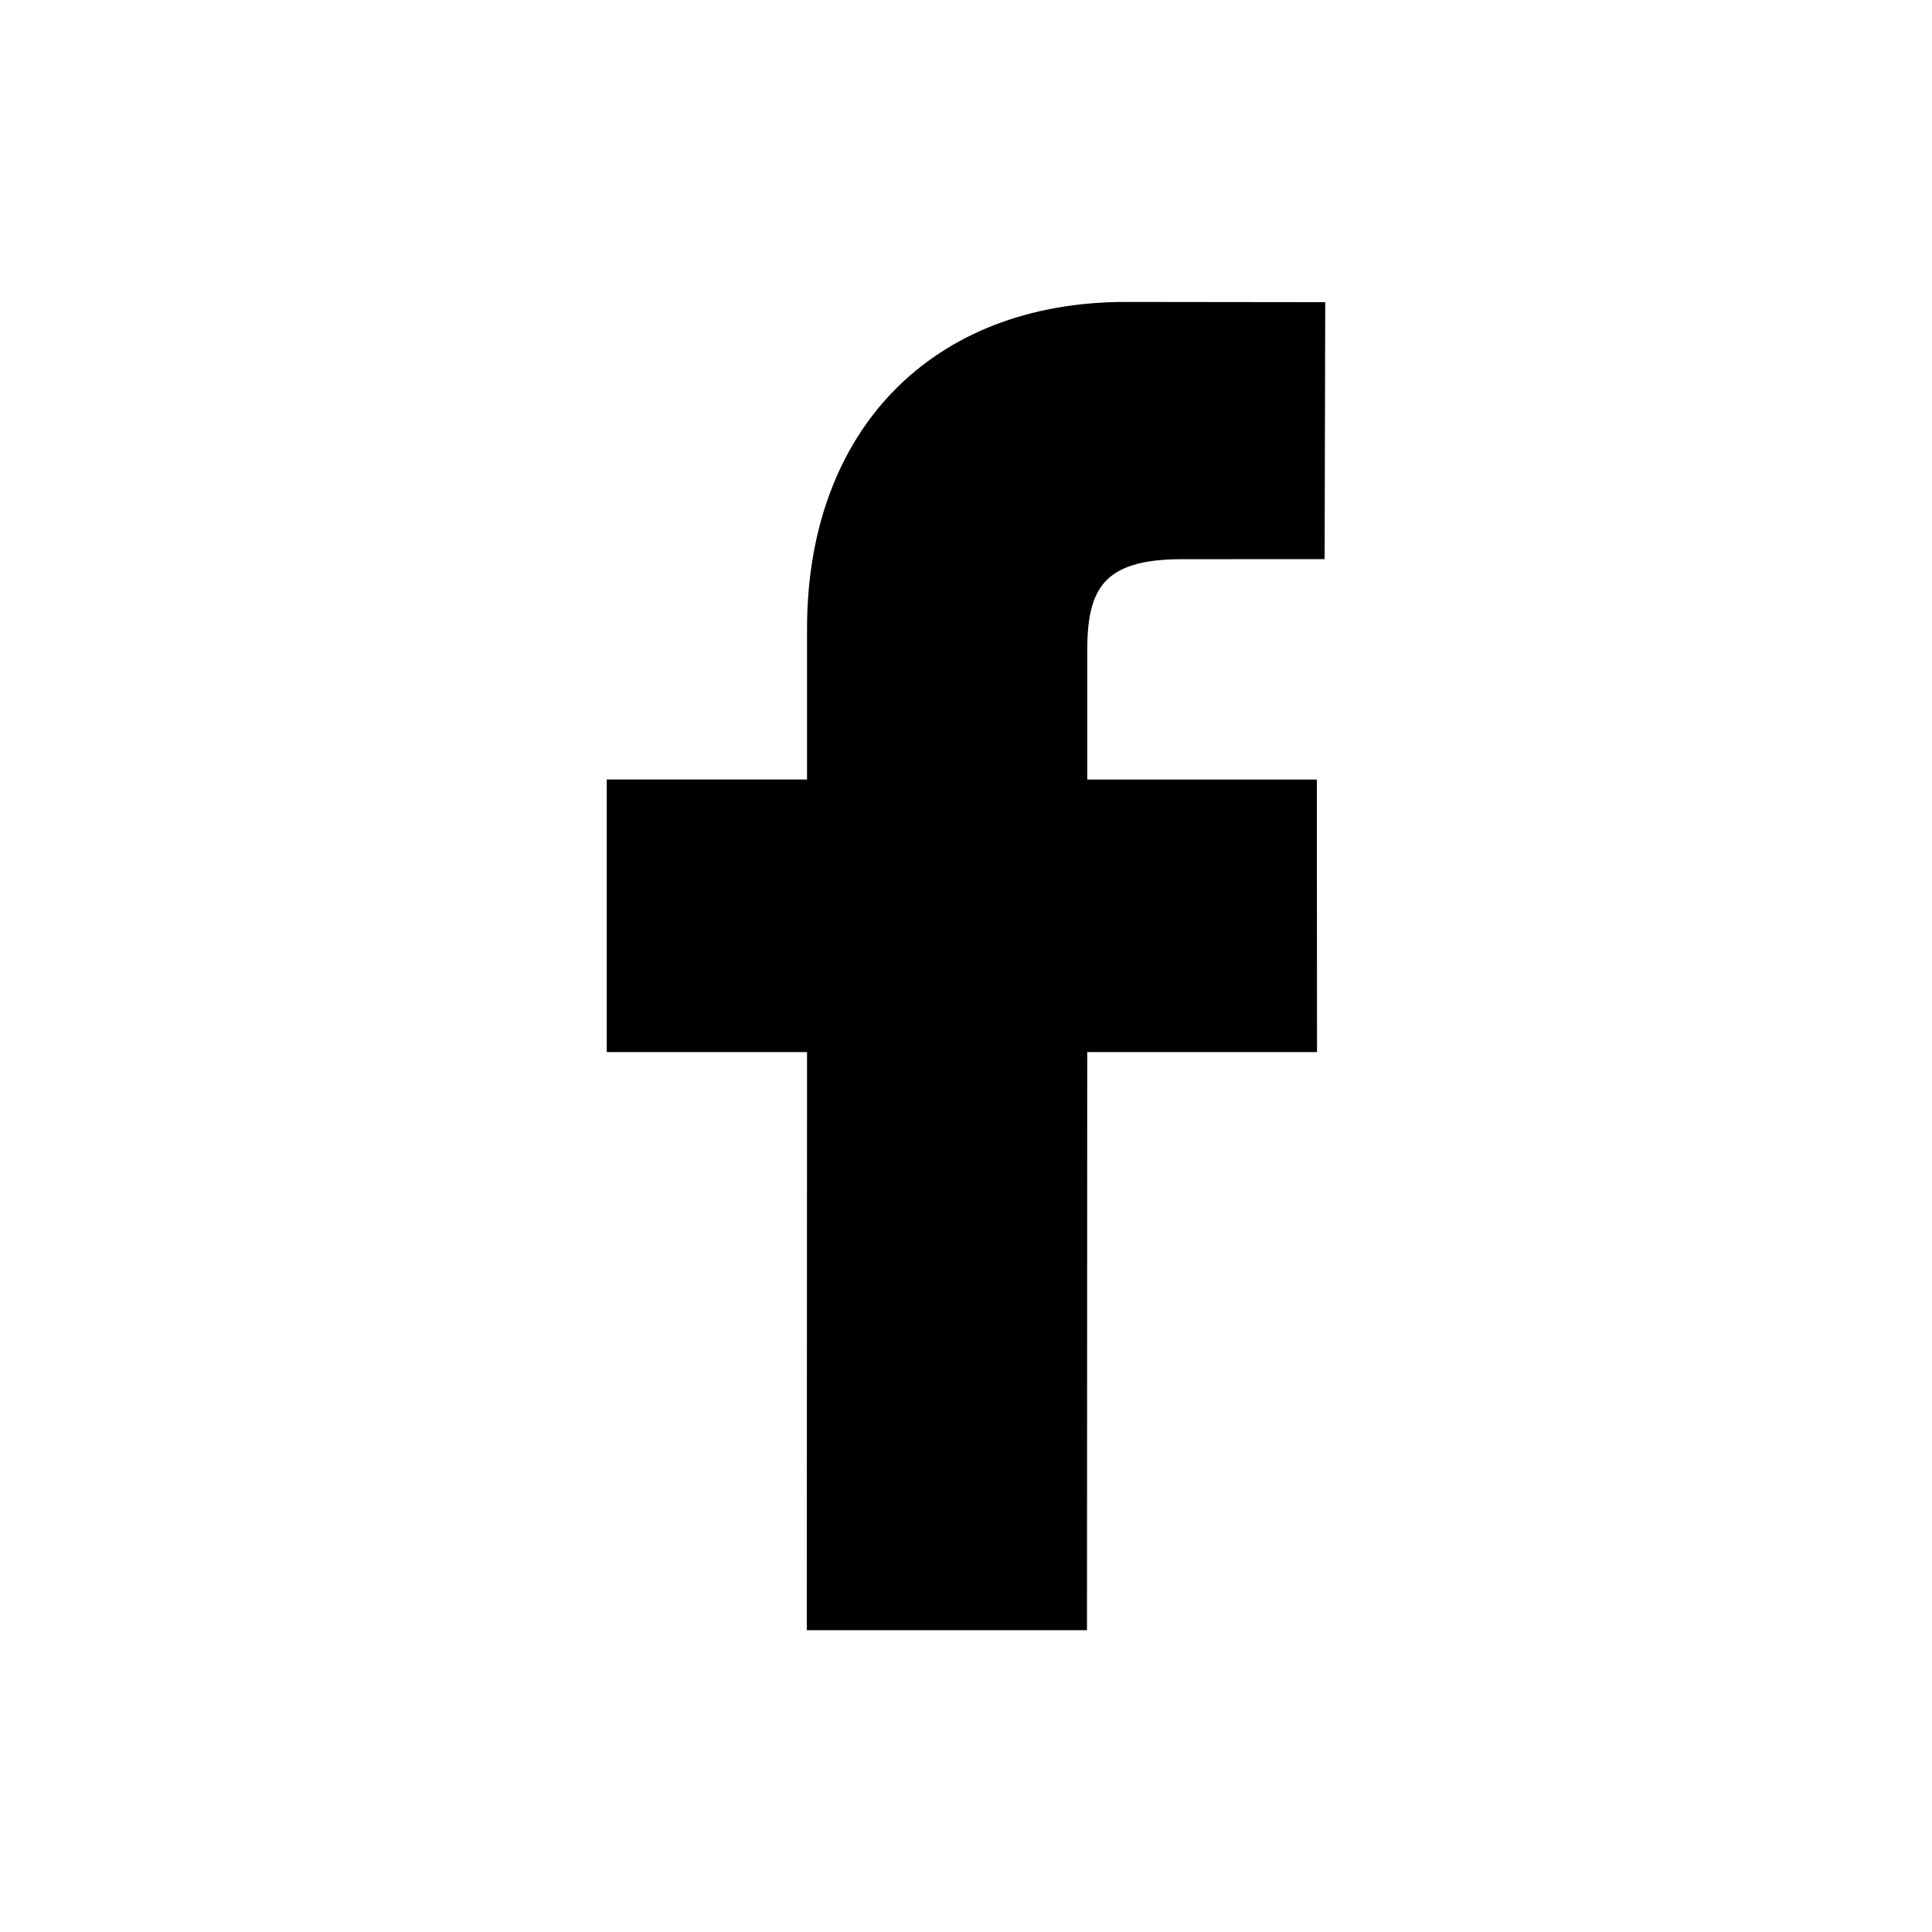
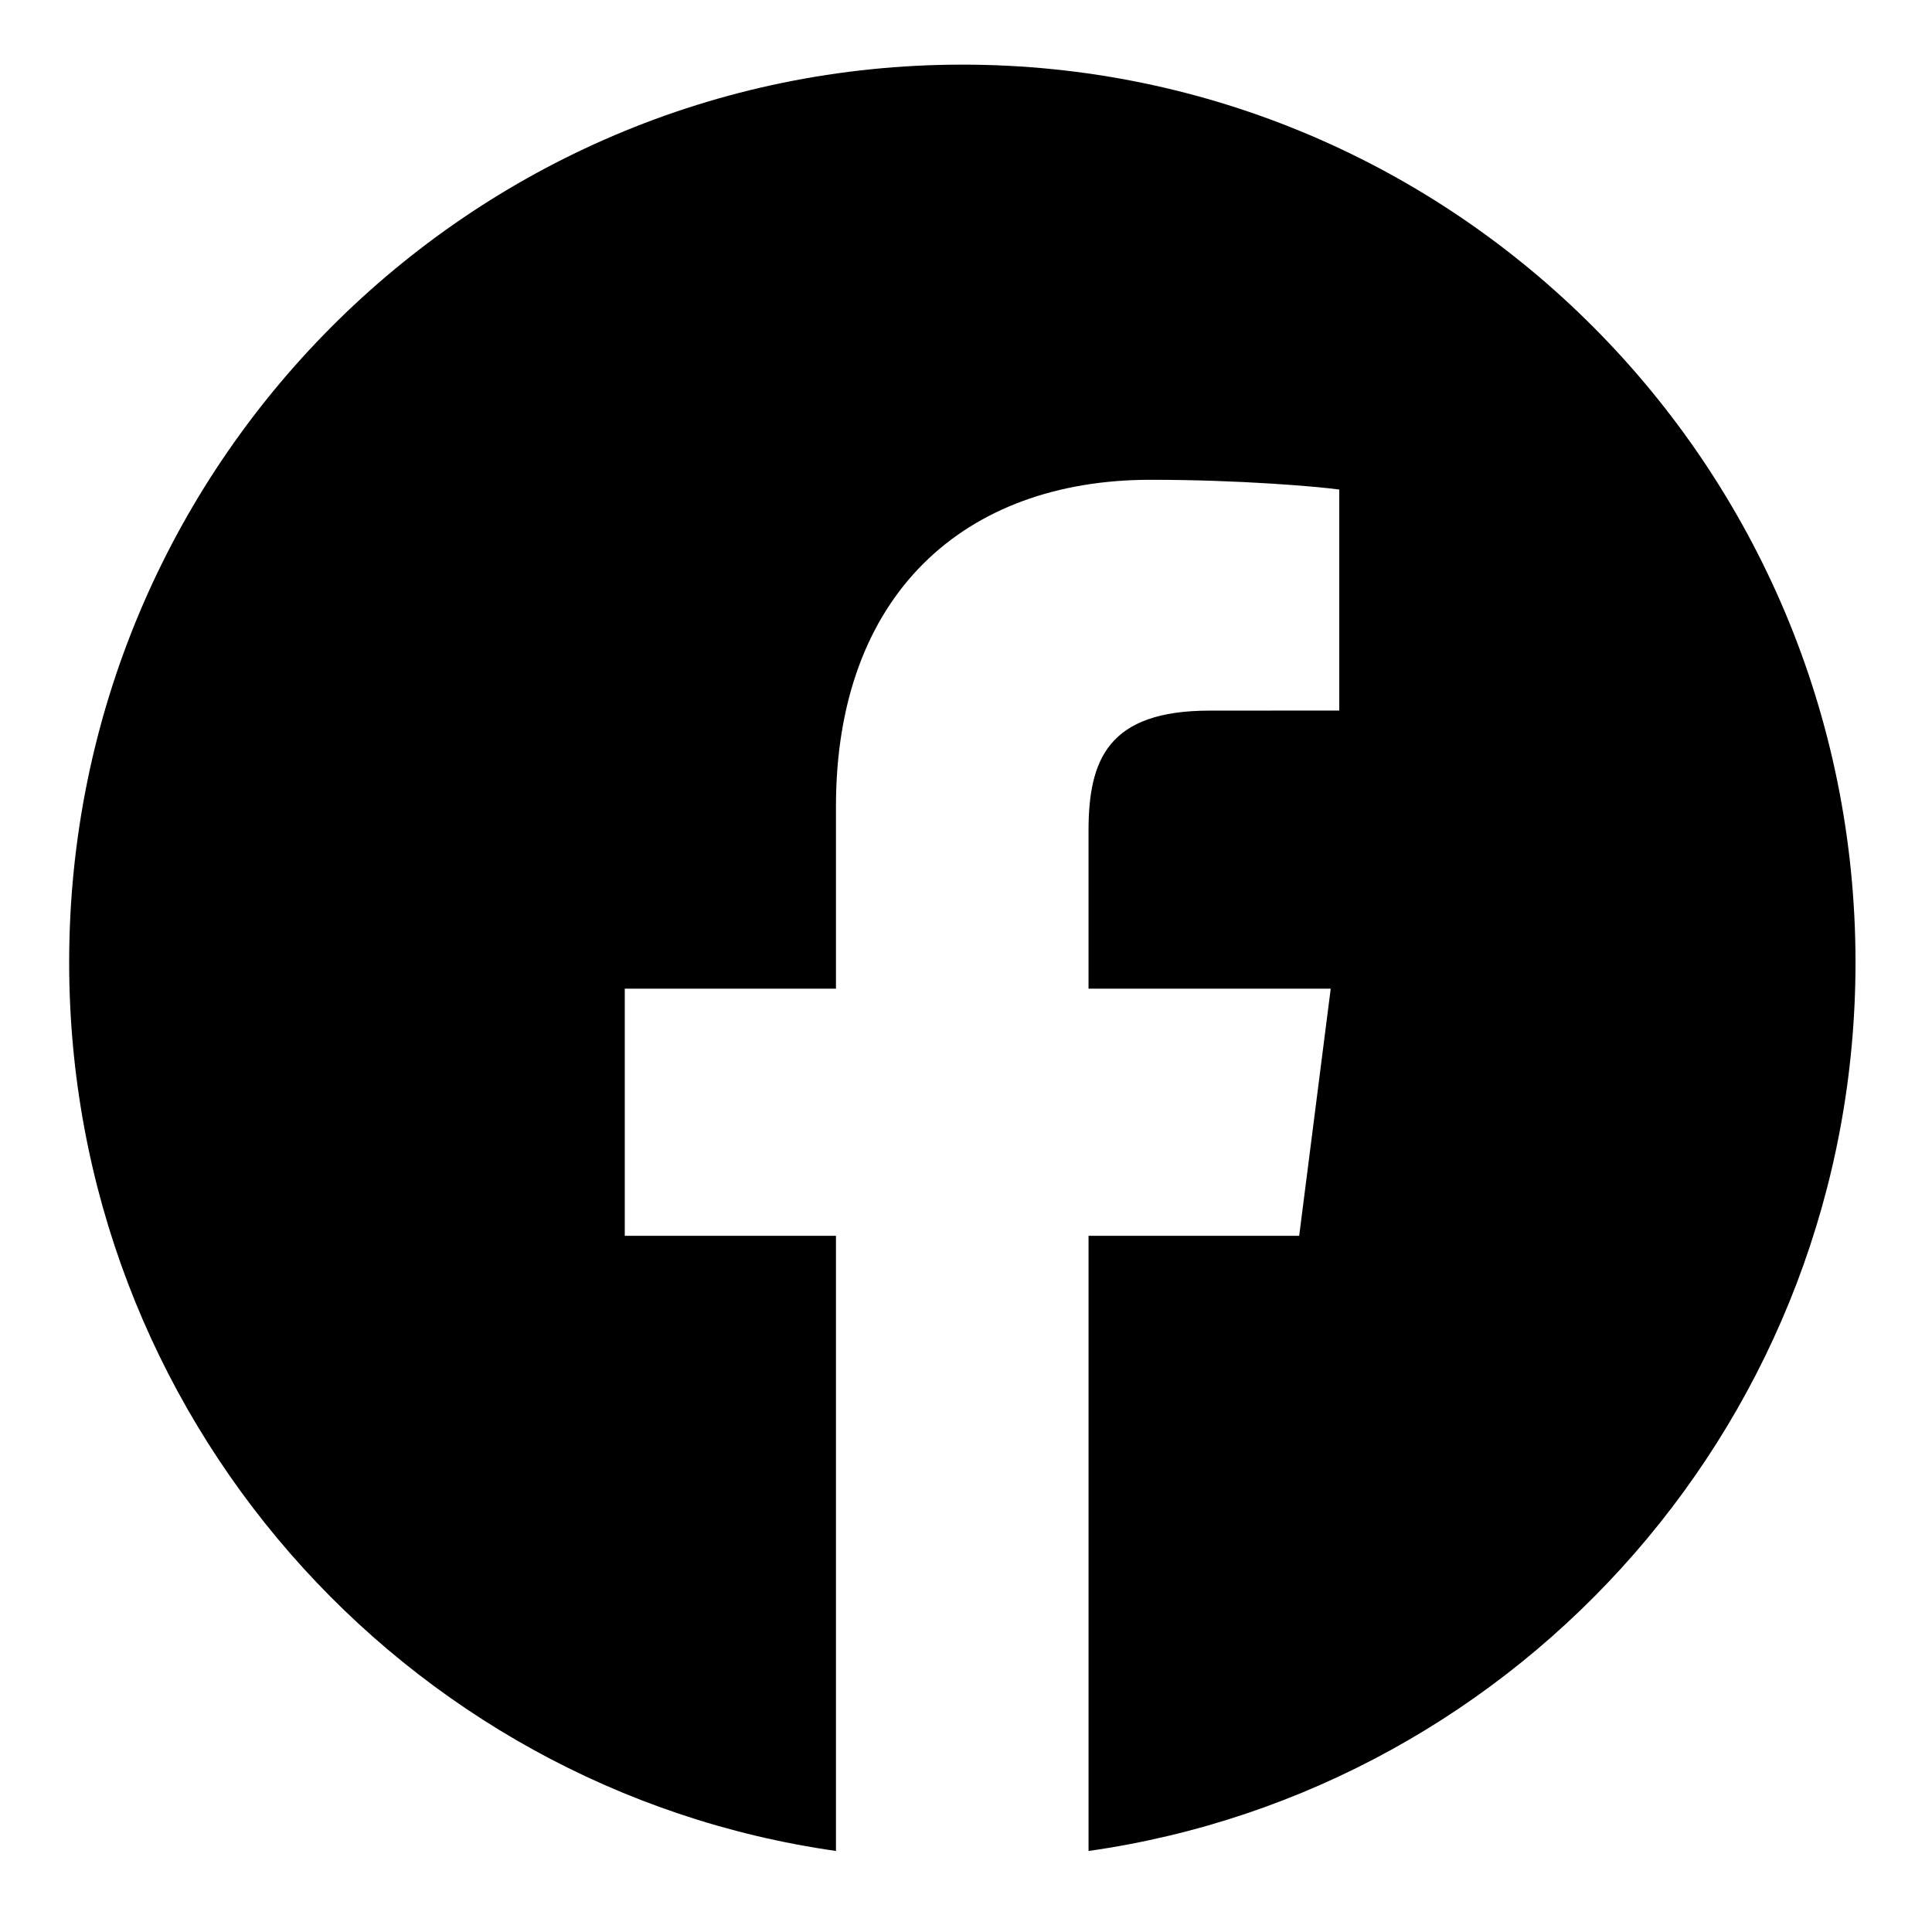
- <svg xmlns="http://www.w3.org/2000/svg" fill="#000000" width="800px" height="800px" viewBox="0 0 32 32">
-   <path d="M21.95 5.005l-3.306-.004c-3.206 0-5.277 2.124-5.277 5.415v2.495H10.05v4.515h3.317l-.004 9.575h4.641l.004-9.575h3.806l-.003-4.514h-3.803v-2.117c0-1.018.241-1.533 1.566-1.533l2.366-.001.01-4.256z" />
+ <svg xmlns="http://www.w3.org/2000/svg" version="1.1" width="256" height="256" viewBox="0 0 256 256" xml:space="preserve">
+   <g style="stroke: none; stroke-width: 0; stroke-dasharray: none; stroke-linecap: butt; stroke-linejoin: miter; stroke-miterlimit: 10; fill: none; fill-rule: nonzero; opacity: 1;" transform="translate(9.164202 9.164202) scale(2.63 2.63)">
+     <path d="M 45 -0.228 c -24.853 0 -45 20.25 -45 45.229 c 0 22.806 16.797 41.66 38.633 44.77 V 58.779 h -10.64 V 46.328 h 10.64 v -9.182 c 0 -10.656 6.441 -16.458 15.849 -16.458 c 4.506 0 8.38 0.339 9.508 0.491 v 11.136 l -6.525 0.003 c -5.116 0 -6.107 2.457 -6.107 6.061 v 7.949 h 12.202 l -1.589 12.451 H 51.359 v 30.993 C 73.199 86.666 90 67.81 90 45.001 C 90 20.022 69.853 -0.228 45 -0.228 z" style="stroke: none; stroke-width: 1; stroke-dasharray: none; stroke-linecap: butt; stroke-linejoin: miter; stroke-miterlimit: 10; fill: rgb(0,0,0); fill-rule: nonzero; opacity: 1;" transform=" matrix(1 0 0 1 0 0) " stroke-linecap="round" />
+   </g>
</svg>
